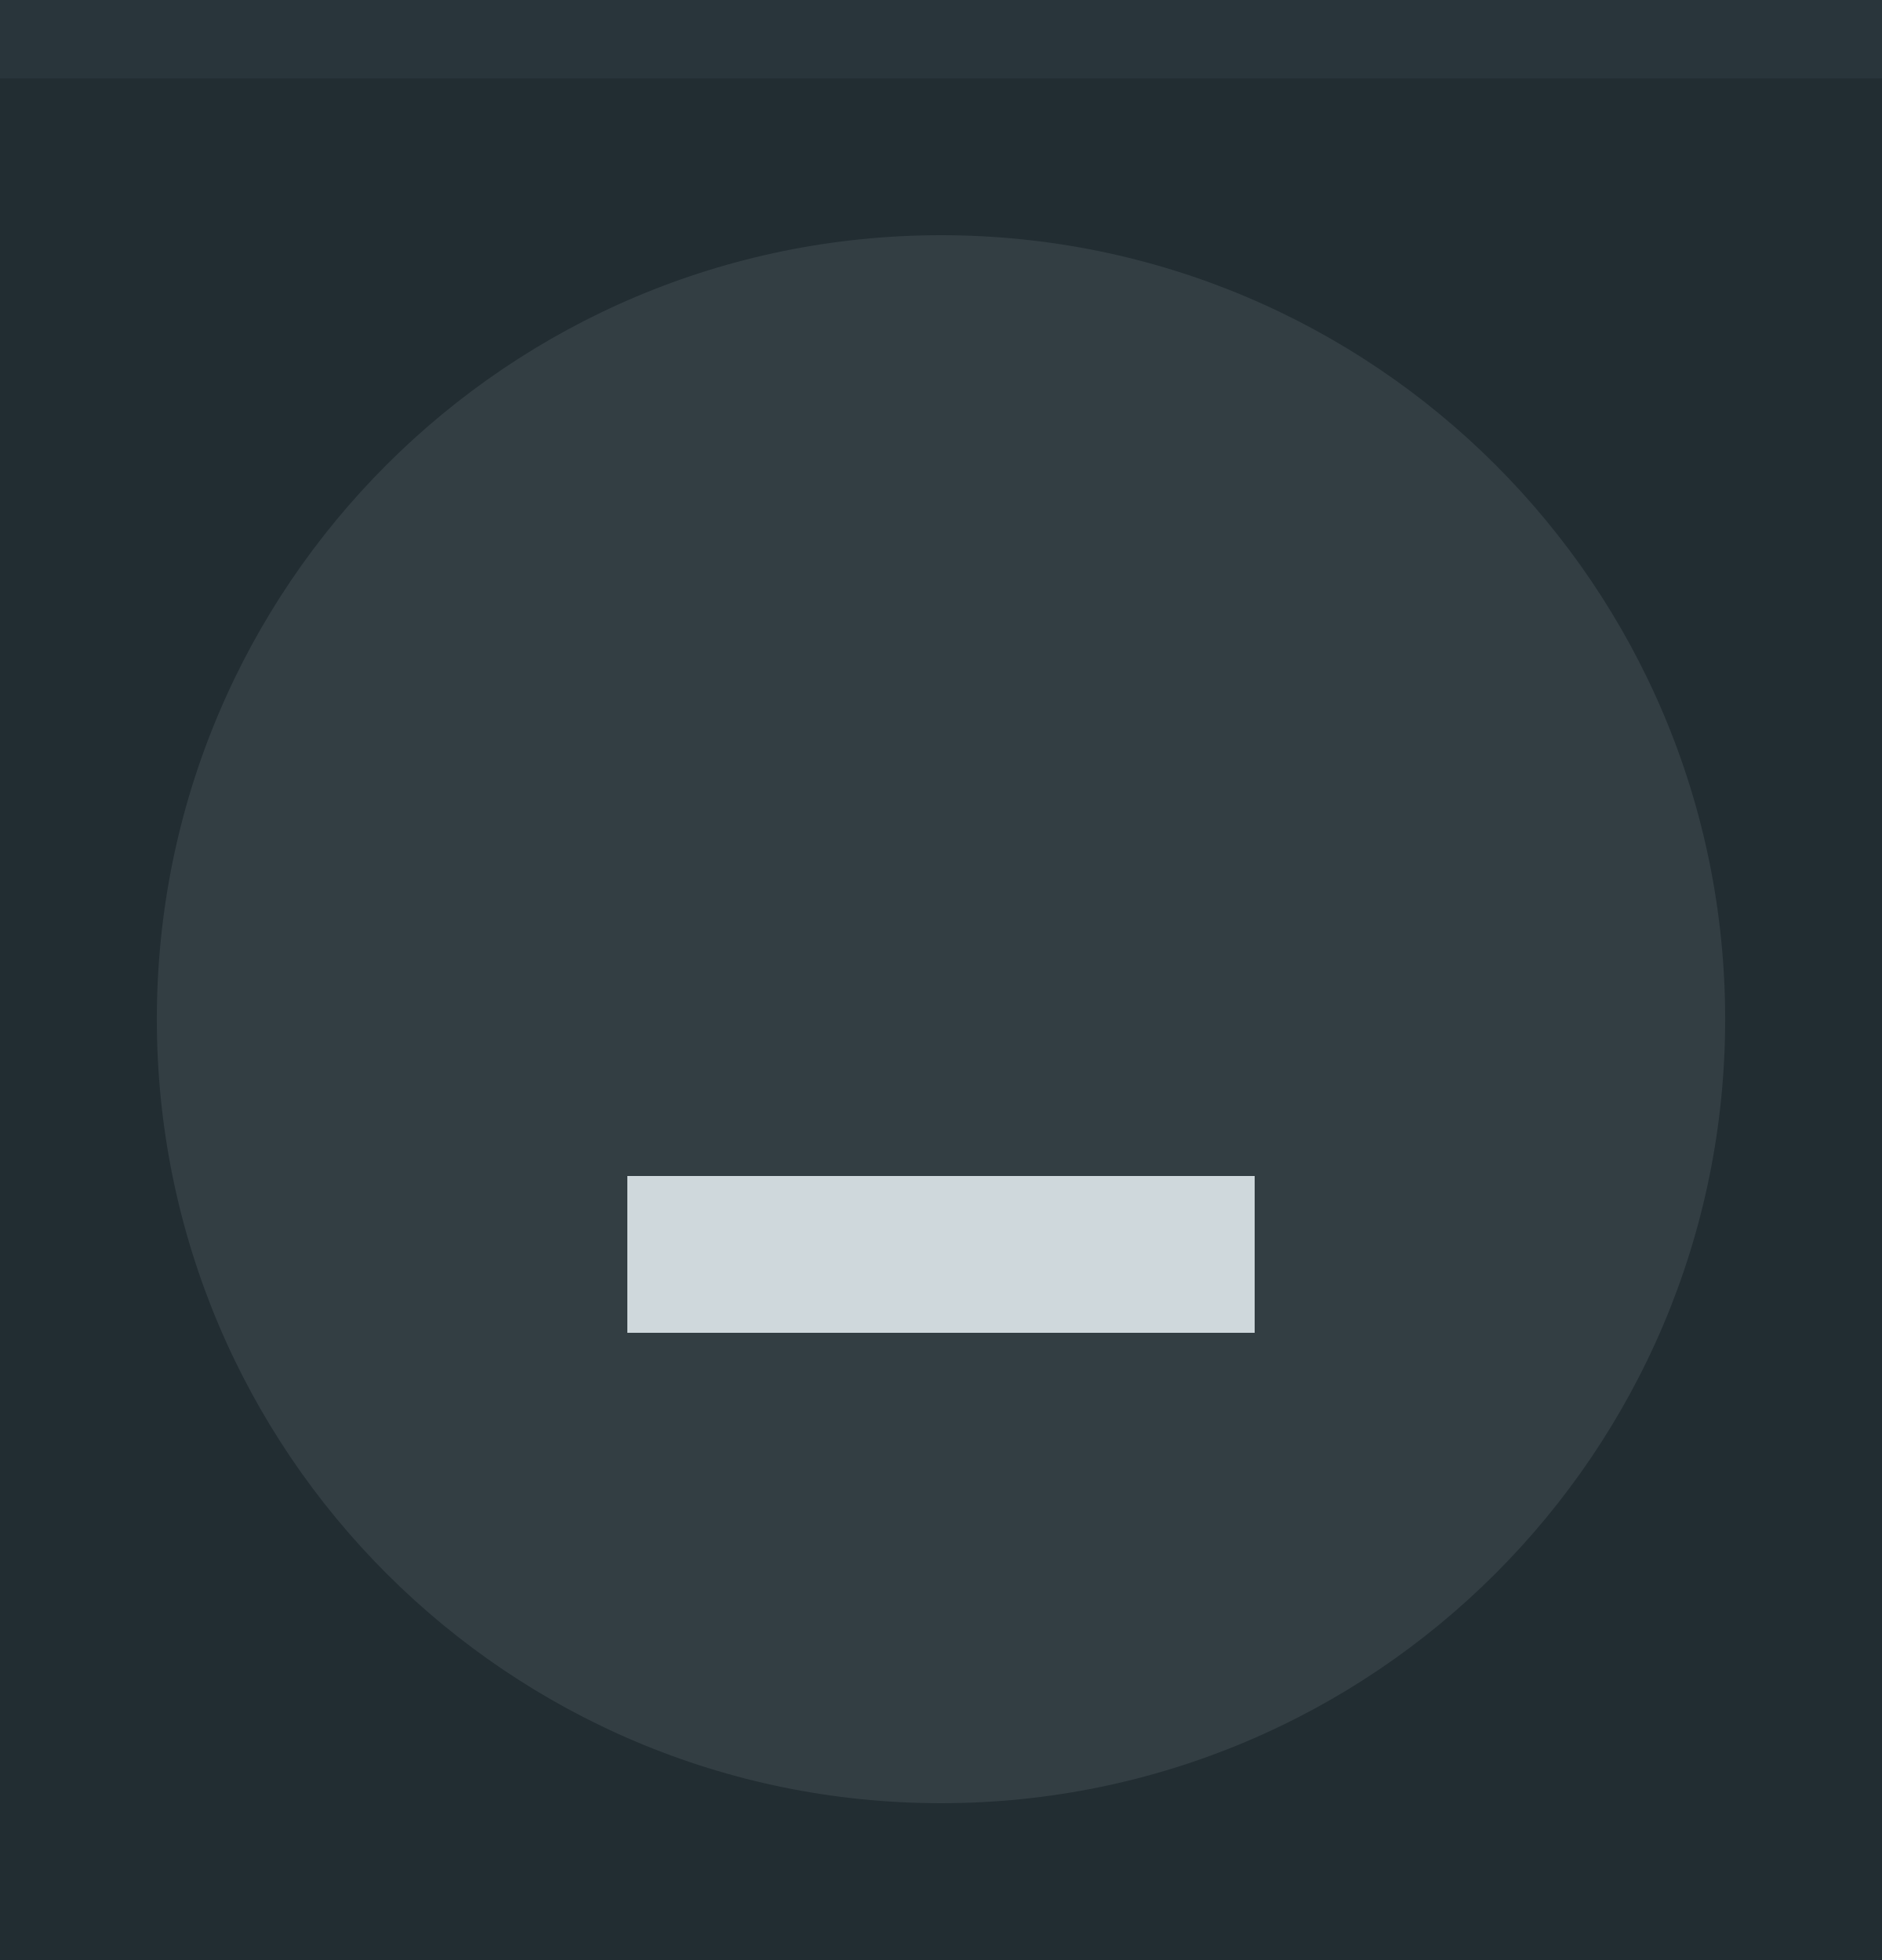
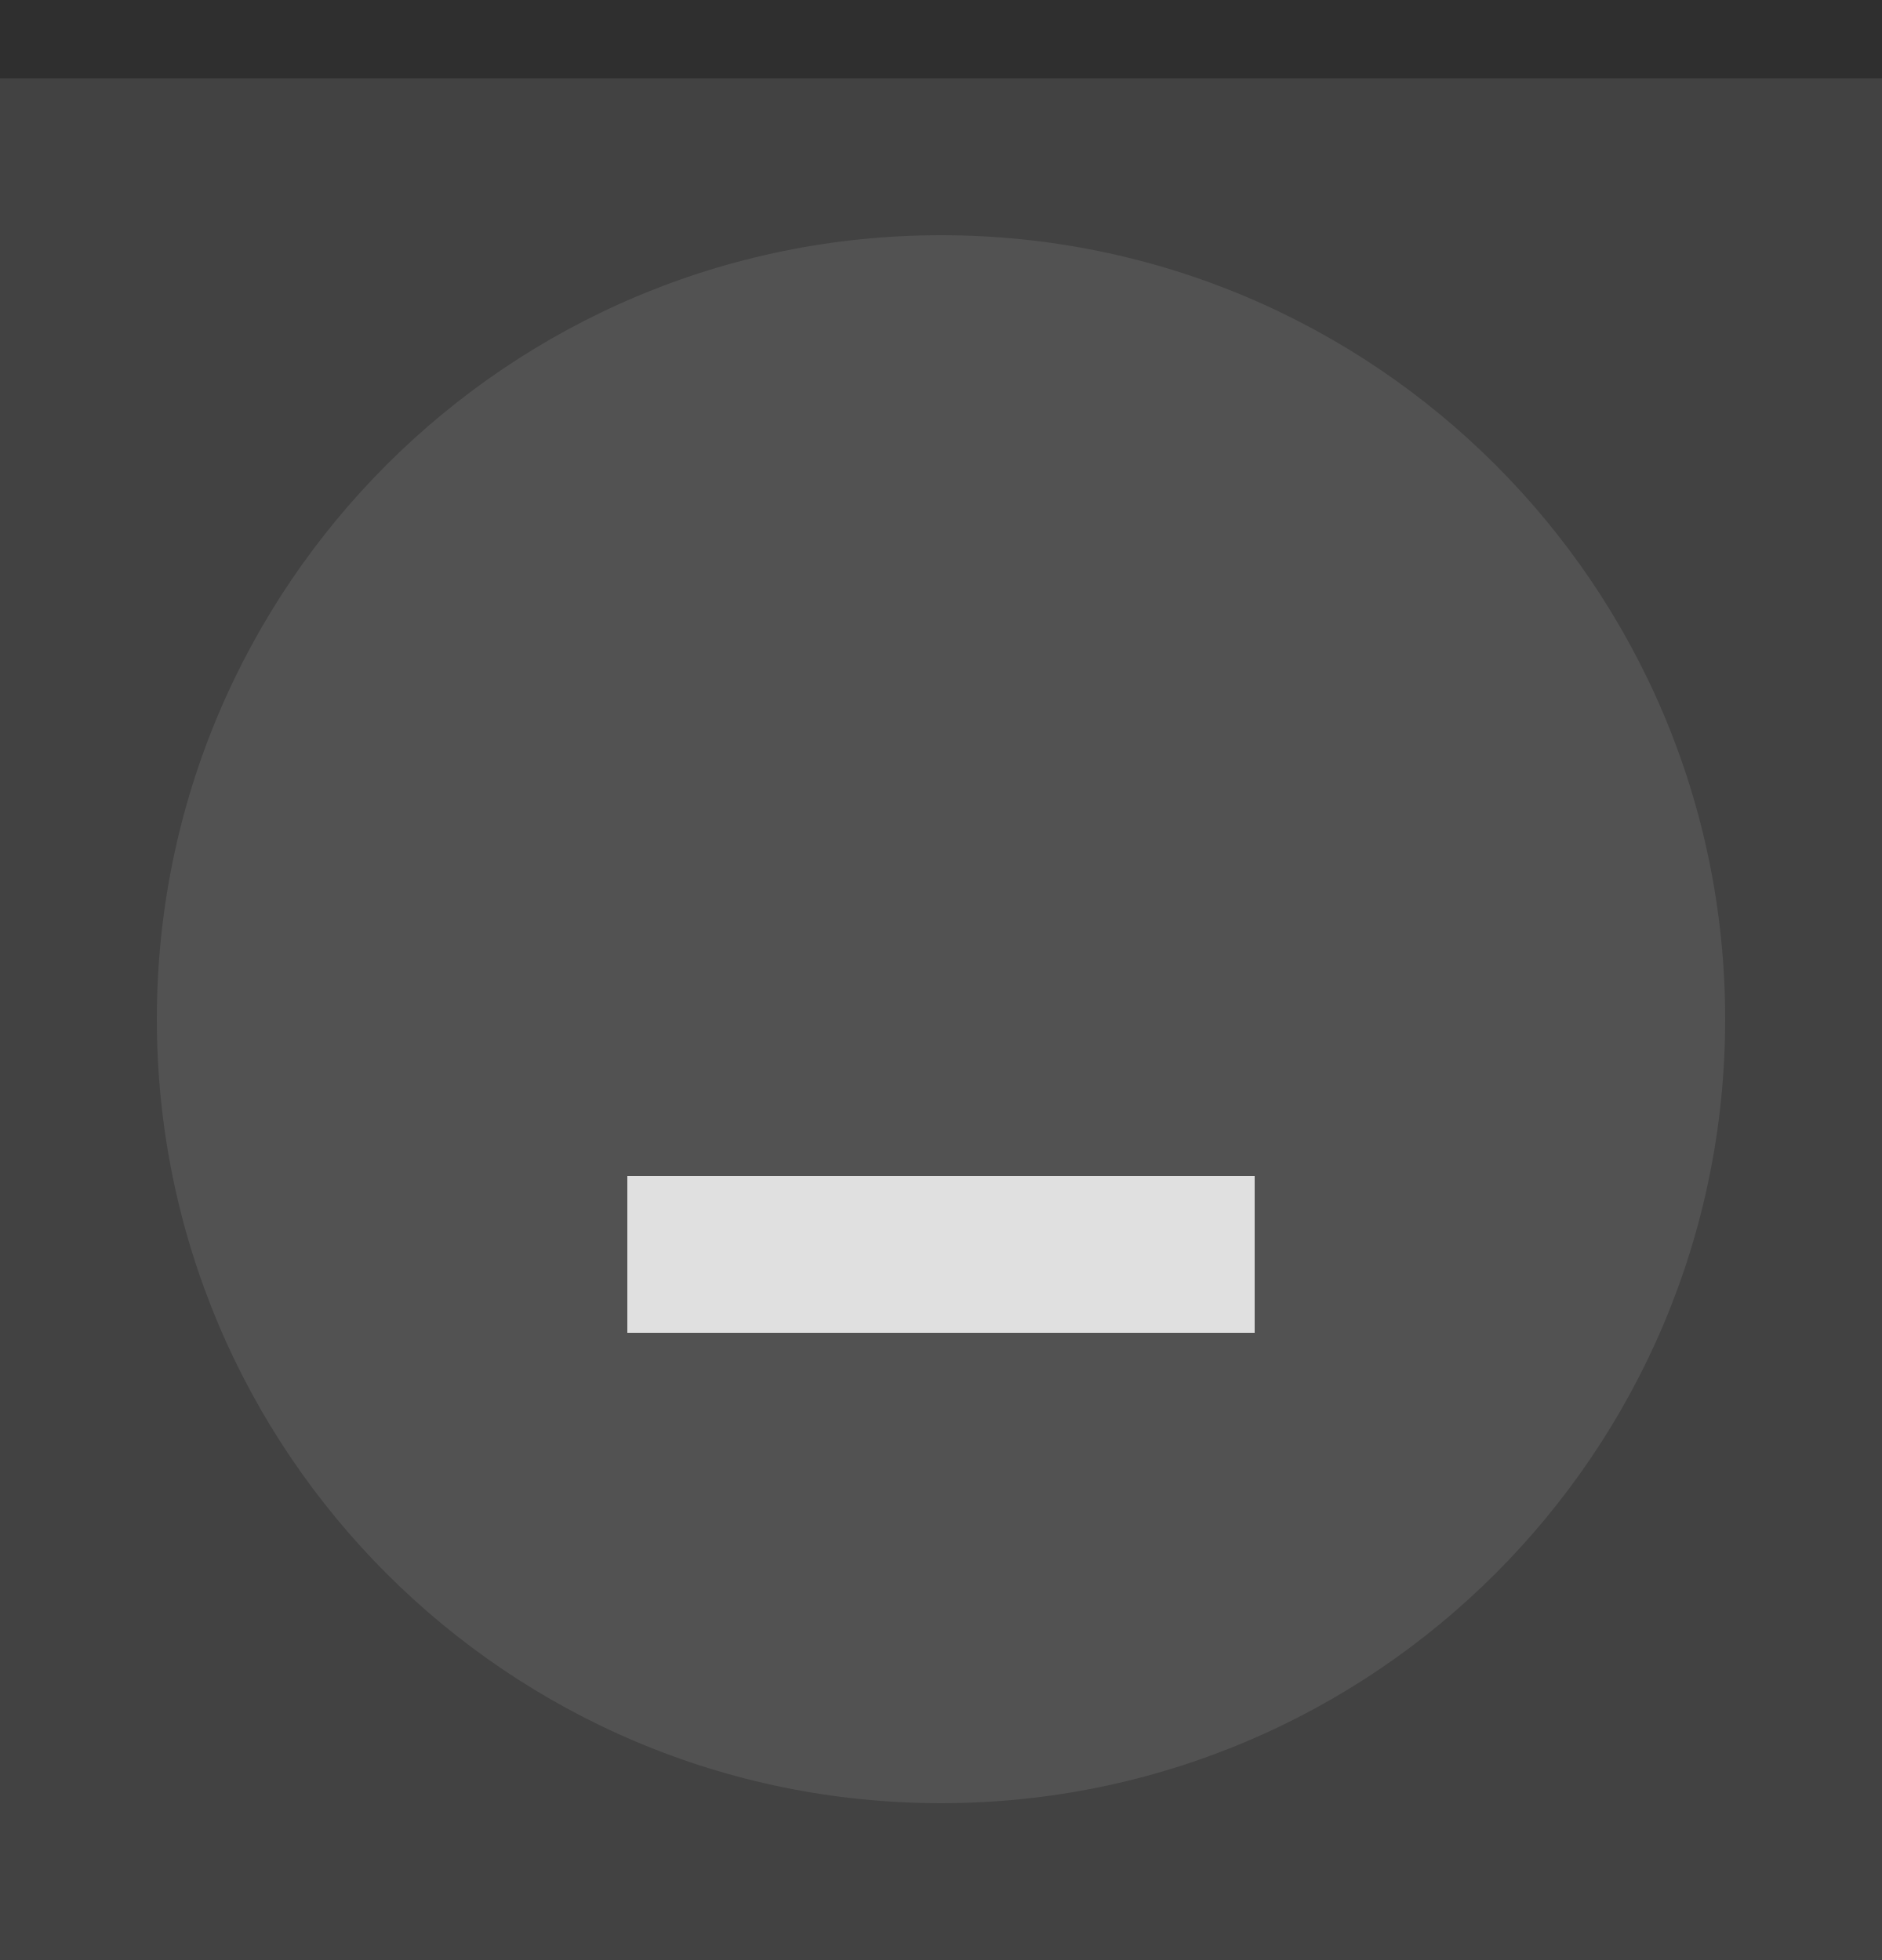
<svg xmlns="http://www.w3.org/2000/svg" width="24" height="25" viewBox="0 0 24 25" id="svg4142" version="1.1">
  <defs id="defs4144" />
  <g id="layer1" transform="translate(0,-1027.362)">
-     <rect style="opacity:1;fill:#222d32;fill-opacity:1;fill-rule:evenodd;stroke:none;stroke-width:2.745;stroke-linecap:butt;stroke-linejoin:miter;stroke-miterlimit:4;stroke-dasharray:none;stroke-dashoffset:478.437;stroke-opacity:1" id="rect4741" width="24" height="25" x="0" y="1027.362" />
-     <circle style="fill:#cfd8dc;fill-opacity:0.1;stroke:none;stroke-width:0.5;stroke-linejoin:miter;stroke-miterlimit:4;stroke-dasharray:none;stroke-opacity:1" id="path2994" cx="1040.362" cy="-12" transform="matrix(0,1,-1,0,0,0)" r="10" />
-     <rect style="opacity:1;fill:#cfd8dc;fill-opacity:1;fill-rule:evenodd;stroke:none;stroke-width:2.745;stroke-linecap:butt;stroke-linejoin:miter;stroke-miterlimit:4;stroke-dasharray:none;stroke-dashoffset:478.437;stroke-opacity:1" id="rect4853" width="8" height="2" x="8" y="1042.362" />
-     <rect style="opacity:1;fill:#29353b;fill-opacity:1;fill-rule:evenodd;stroke:none;stroke-width:2.745;stroke-linecap:butt;stroke-linejoin:miter;stroke-miterlimit:4;stroke-dasharray:none;stroke-dashoffset:478.437;stroke-opacity:1" id="rect4959" width="24" height="1" x="0" y="1027.362" />
+     <rect style="opacity:1;fill:#424242;fill-opacity:1;fill-rule:evenodd;stroke:none;stroke-width:2.745;stroke-linecap:butt;stroke-linejoin:miter;stroke-miterlimit:4;stroke-dasharray:none;stroke-dashoffset:478.437;stroke-opacity:1" id="rect4741" width="24" height="25" x="0" y="1027.362" />
+     <circle style="fill:#E0E0E0;fill-opacity:0.1;stroke:none;stroke-width:0.5;stroke-linejoin:miter;stroke-miterlimit:4;stroke-dasharray:none;stroke-opacity:1" id="path2994" cx="1040.362" cy="-12" transform="matrix(0,1,-1,0,0,0)" r="10" />
+     <rect style="opacity:1;fill:#E0E0E0;fill-opacity:1;fill-rule:evenodd;stroke:none;stroke-width:2.745;stroke-linecap:butt;stroke-linejoin:miter;stroke-miterlimit:4;stroke-dasharray:none;stroke-dashoffset:478.437;stroke-opacity:1" id="rect4853" width="8" height="2" x="8" y="1042.362" />
+     <rect style="opacity:1;fill:#2f2f2f;fill-opacity:1;fill-rule:evenodd;stroke:none;stroke-width:2.745;stroke-linecap:butt;stroke-linejoin:miter;stroke-miterlimit:4;stroke-dasharray:none;stroke-dashoffset:478.437;stroke-opacity:1" id="rect4959" width="24" height="1" x="0" y="1027.362" />
  </g>
</svg>
